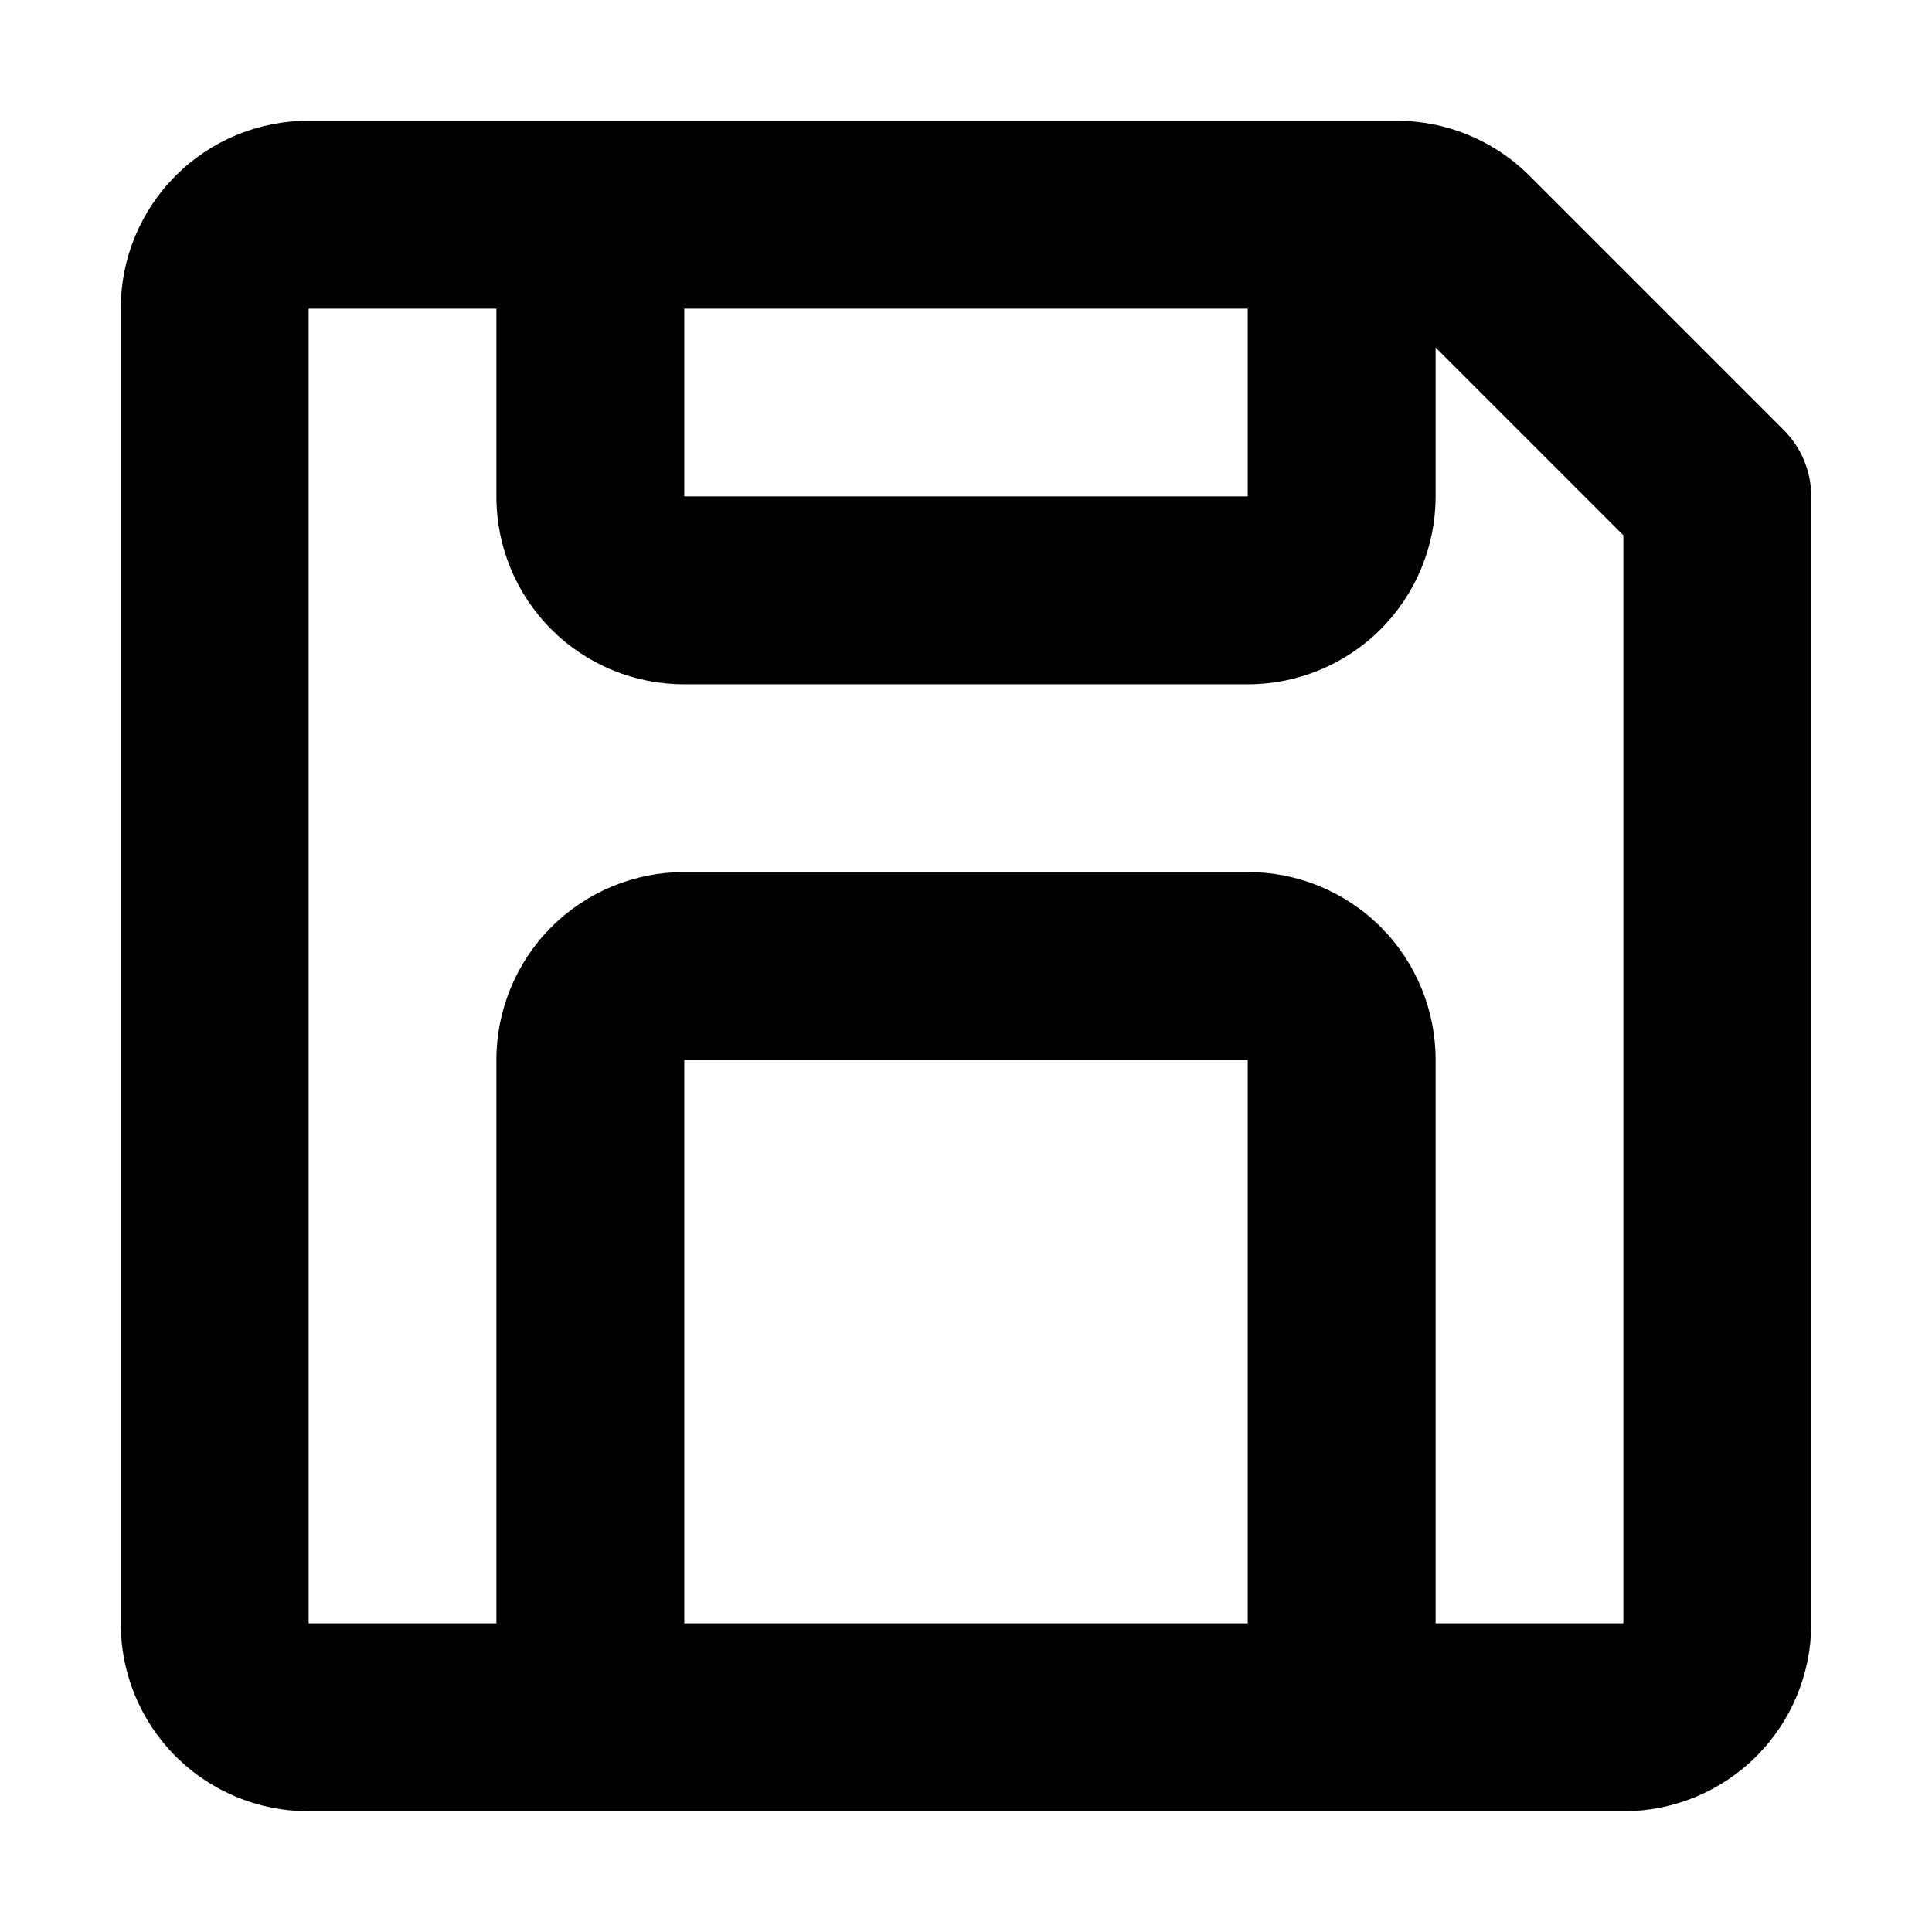
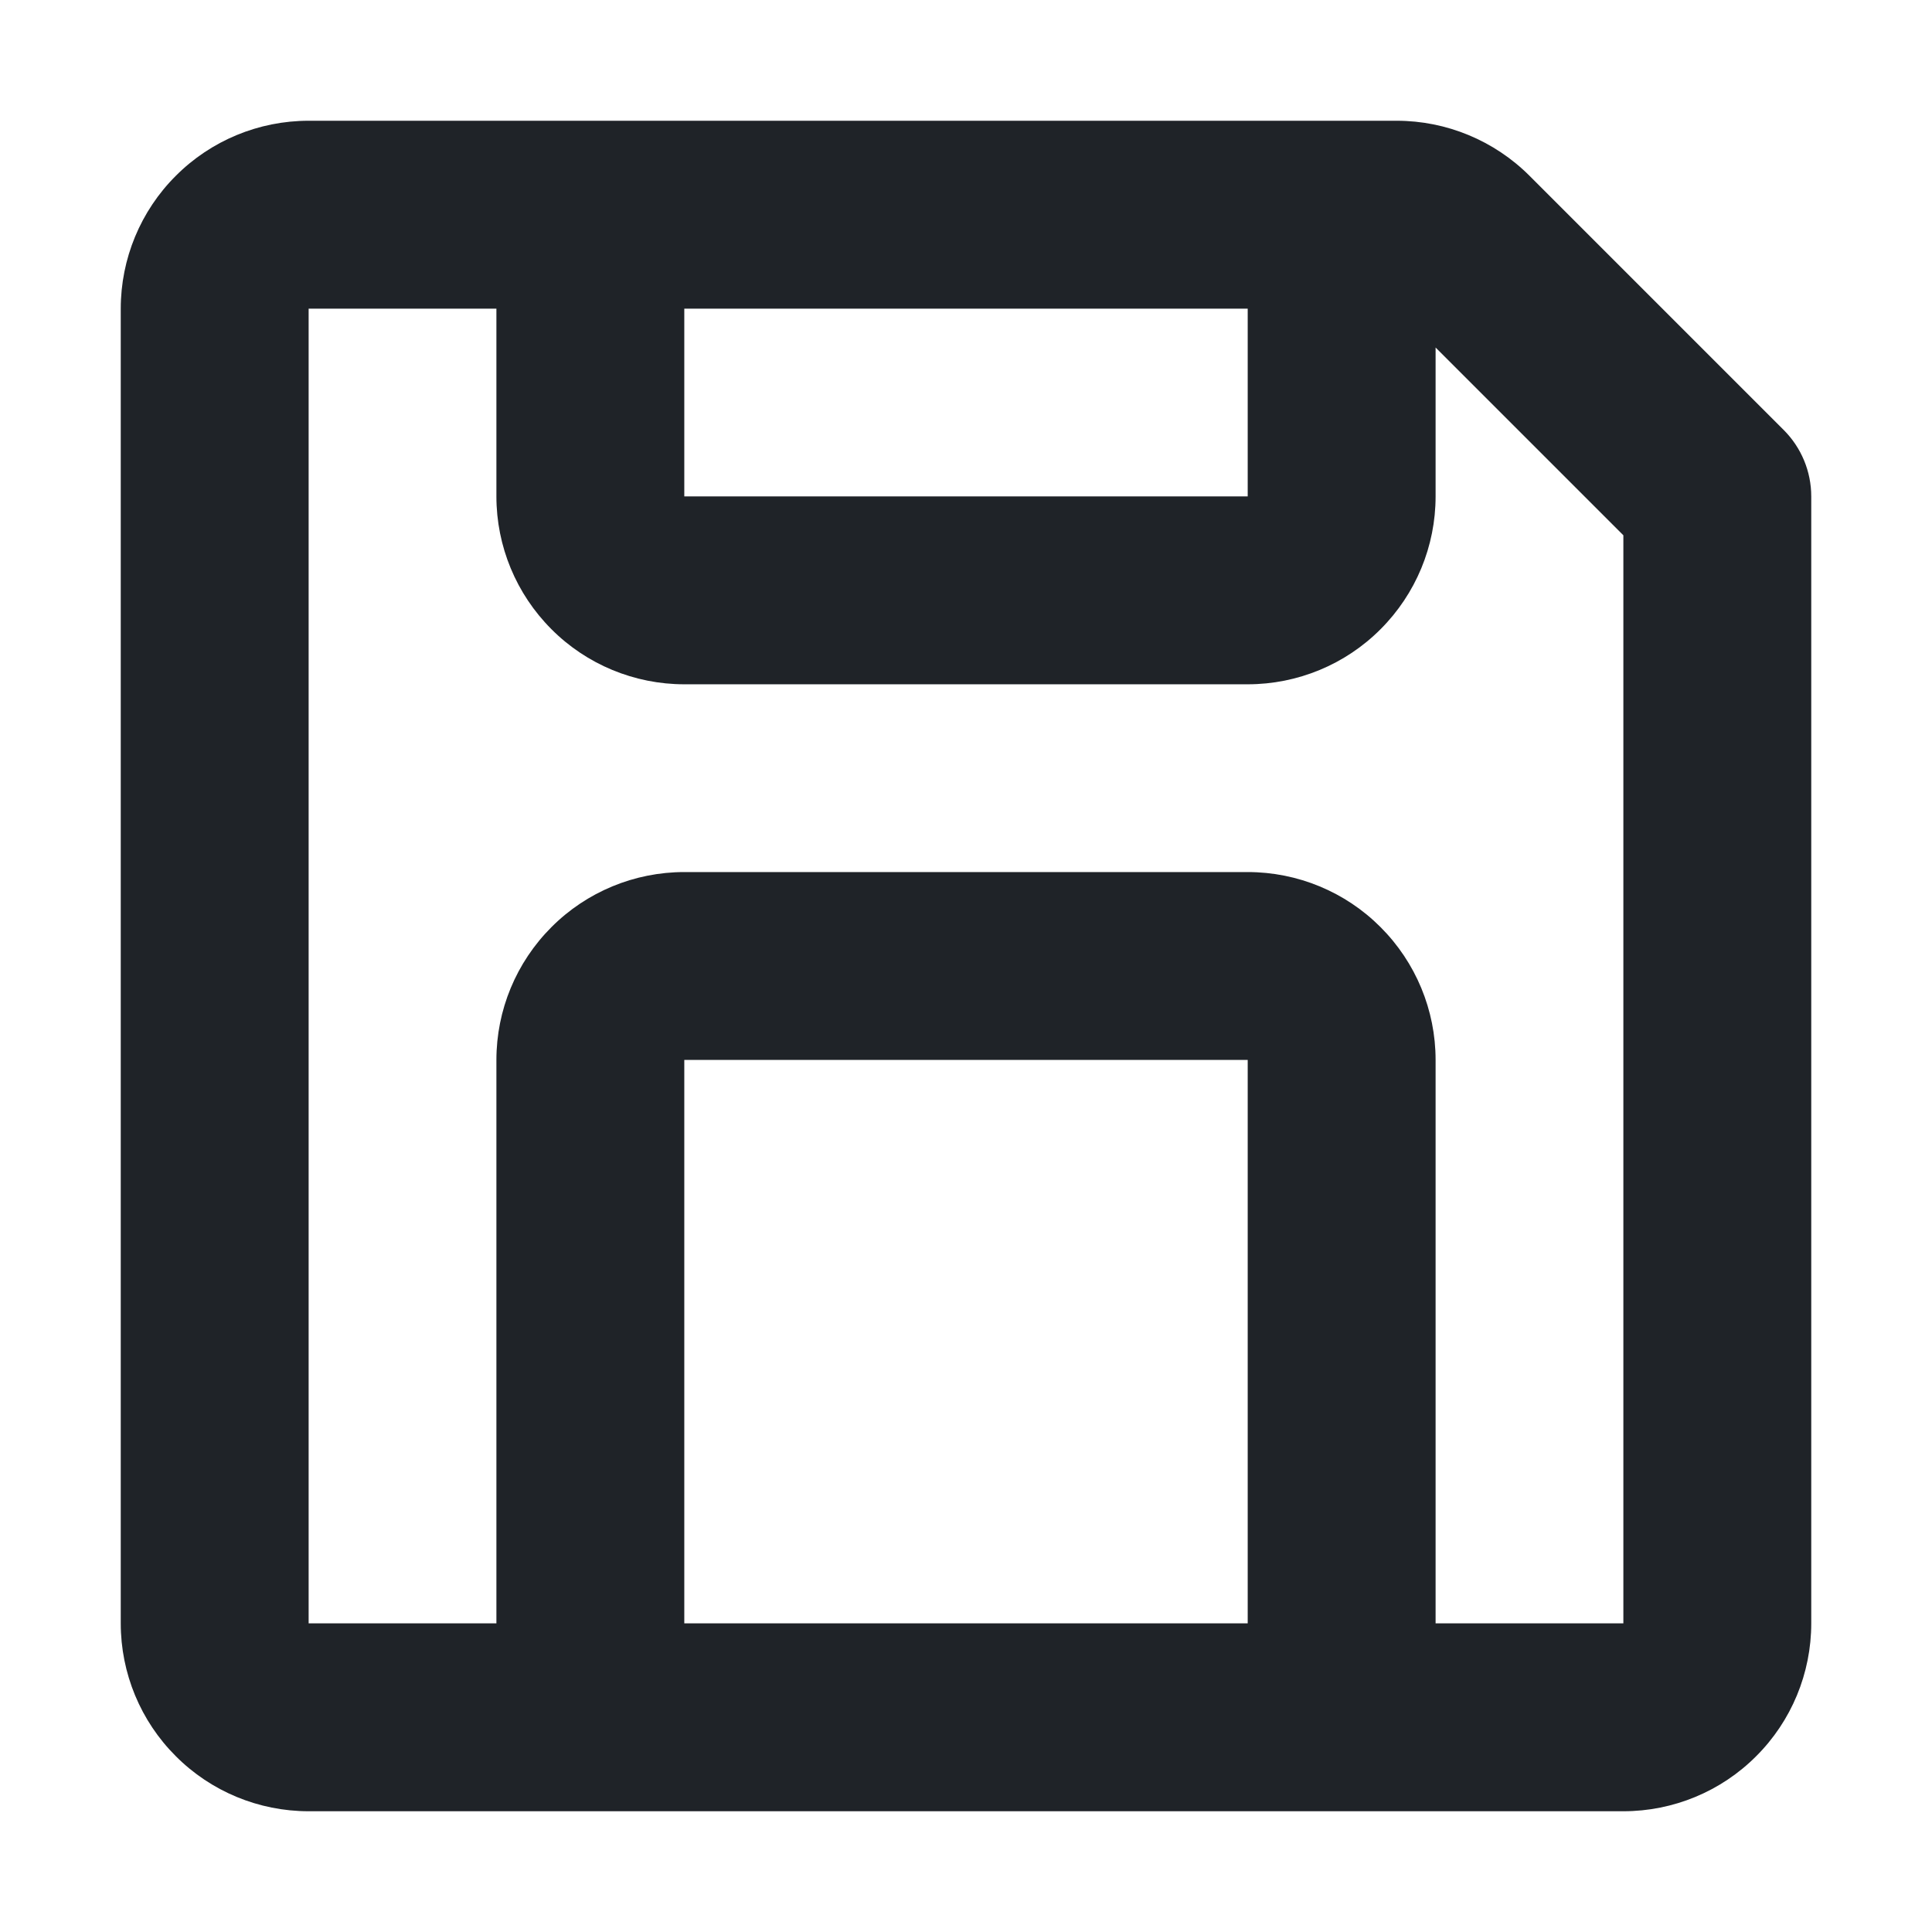
- <svg xmlns="http://www.w3.org/2000/svg" width="16" height="16" viewBox="0 0 16 16">
-   <path d="M1 2.556A1.553 1.553 0 0 1 2.556 1h9.011c.412 0 .808.164 1.1.456l2.105 2.105a.778.778 0 0 1 .228.55v9.333A1.553 1.553 0 0 1 13.444 15H2.556A1.553 1.553 0 0 1 1 13.444V2.556Zm4.667 10.888h4.666V8.778H5.667v4.666Zm6.222 0h1.555V4.433l-1.555-1.555v1.233a1.555 1.555 0 0 1-1.556 1.556H5.667a1.553 1.553 0 0 1-1.556-1.556V2.556H2.556v10.888h1.555V8.778a1.555 1.555 0 0 1 1.556-1.556h4.666a1.553 1.553 0 0 1 1.556 1.556v4.666ZM5.667 2.556v1.555h4.666V2.556H5.667Z" />
+ <svg xmlns="http://www.w3.org/2000/svg" width="16" height="16" viewBox="0 0 16 16" fill="none">
+   <path d="M1 2.556C1 2.143 1.164 1.747 1.456 1.456C1.747 1.164 2.143 1 2.556 1H11.567C11.979 1 12.375 1.164 12.667 1.456L14.772 3.561C14.918 3.707 15 3.905 15 4.111V13.444C15 13.857 14.836 14.253 14.544 14.544C14.253 14.836 13.857 15 13.444 15H2.556C2.143 15 1.747 14.836 1.456 14.544C1.164 14.253 1 13.857 1 13.444V2.556ZM5.667 13.444H10.333V8.778H5.667V13.444ZM11.889 13.444H13.444V4.433L11.889 2.878V4.111C11.889 4.524 11.725 4.919 11.433 5.211C11.142 5.503 10.746 5.667 10.333 5.667H5.667C5.254 5.667 4.858 5.503 4.567 5.211C4.275 4.919 4.111 4.524 4.111 4.111V2.556H2.556V13.444H4.111V8.778C4.111 8.365 4.275 7.97 4.567 7.678C4.858 7.386 5.254 7.222 5.667 7.222H10.333C10.746 7.222 11.142 7.386 11.433 7.678C11.725 7.97 11.889 8.365 11.889 8.778V13.444ZM5.667 2.556V4.111H10.333V2.556H5.667Z" fill="#1F2328" />
</svg>
